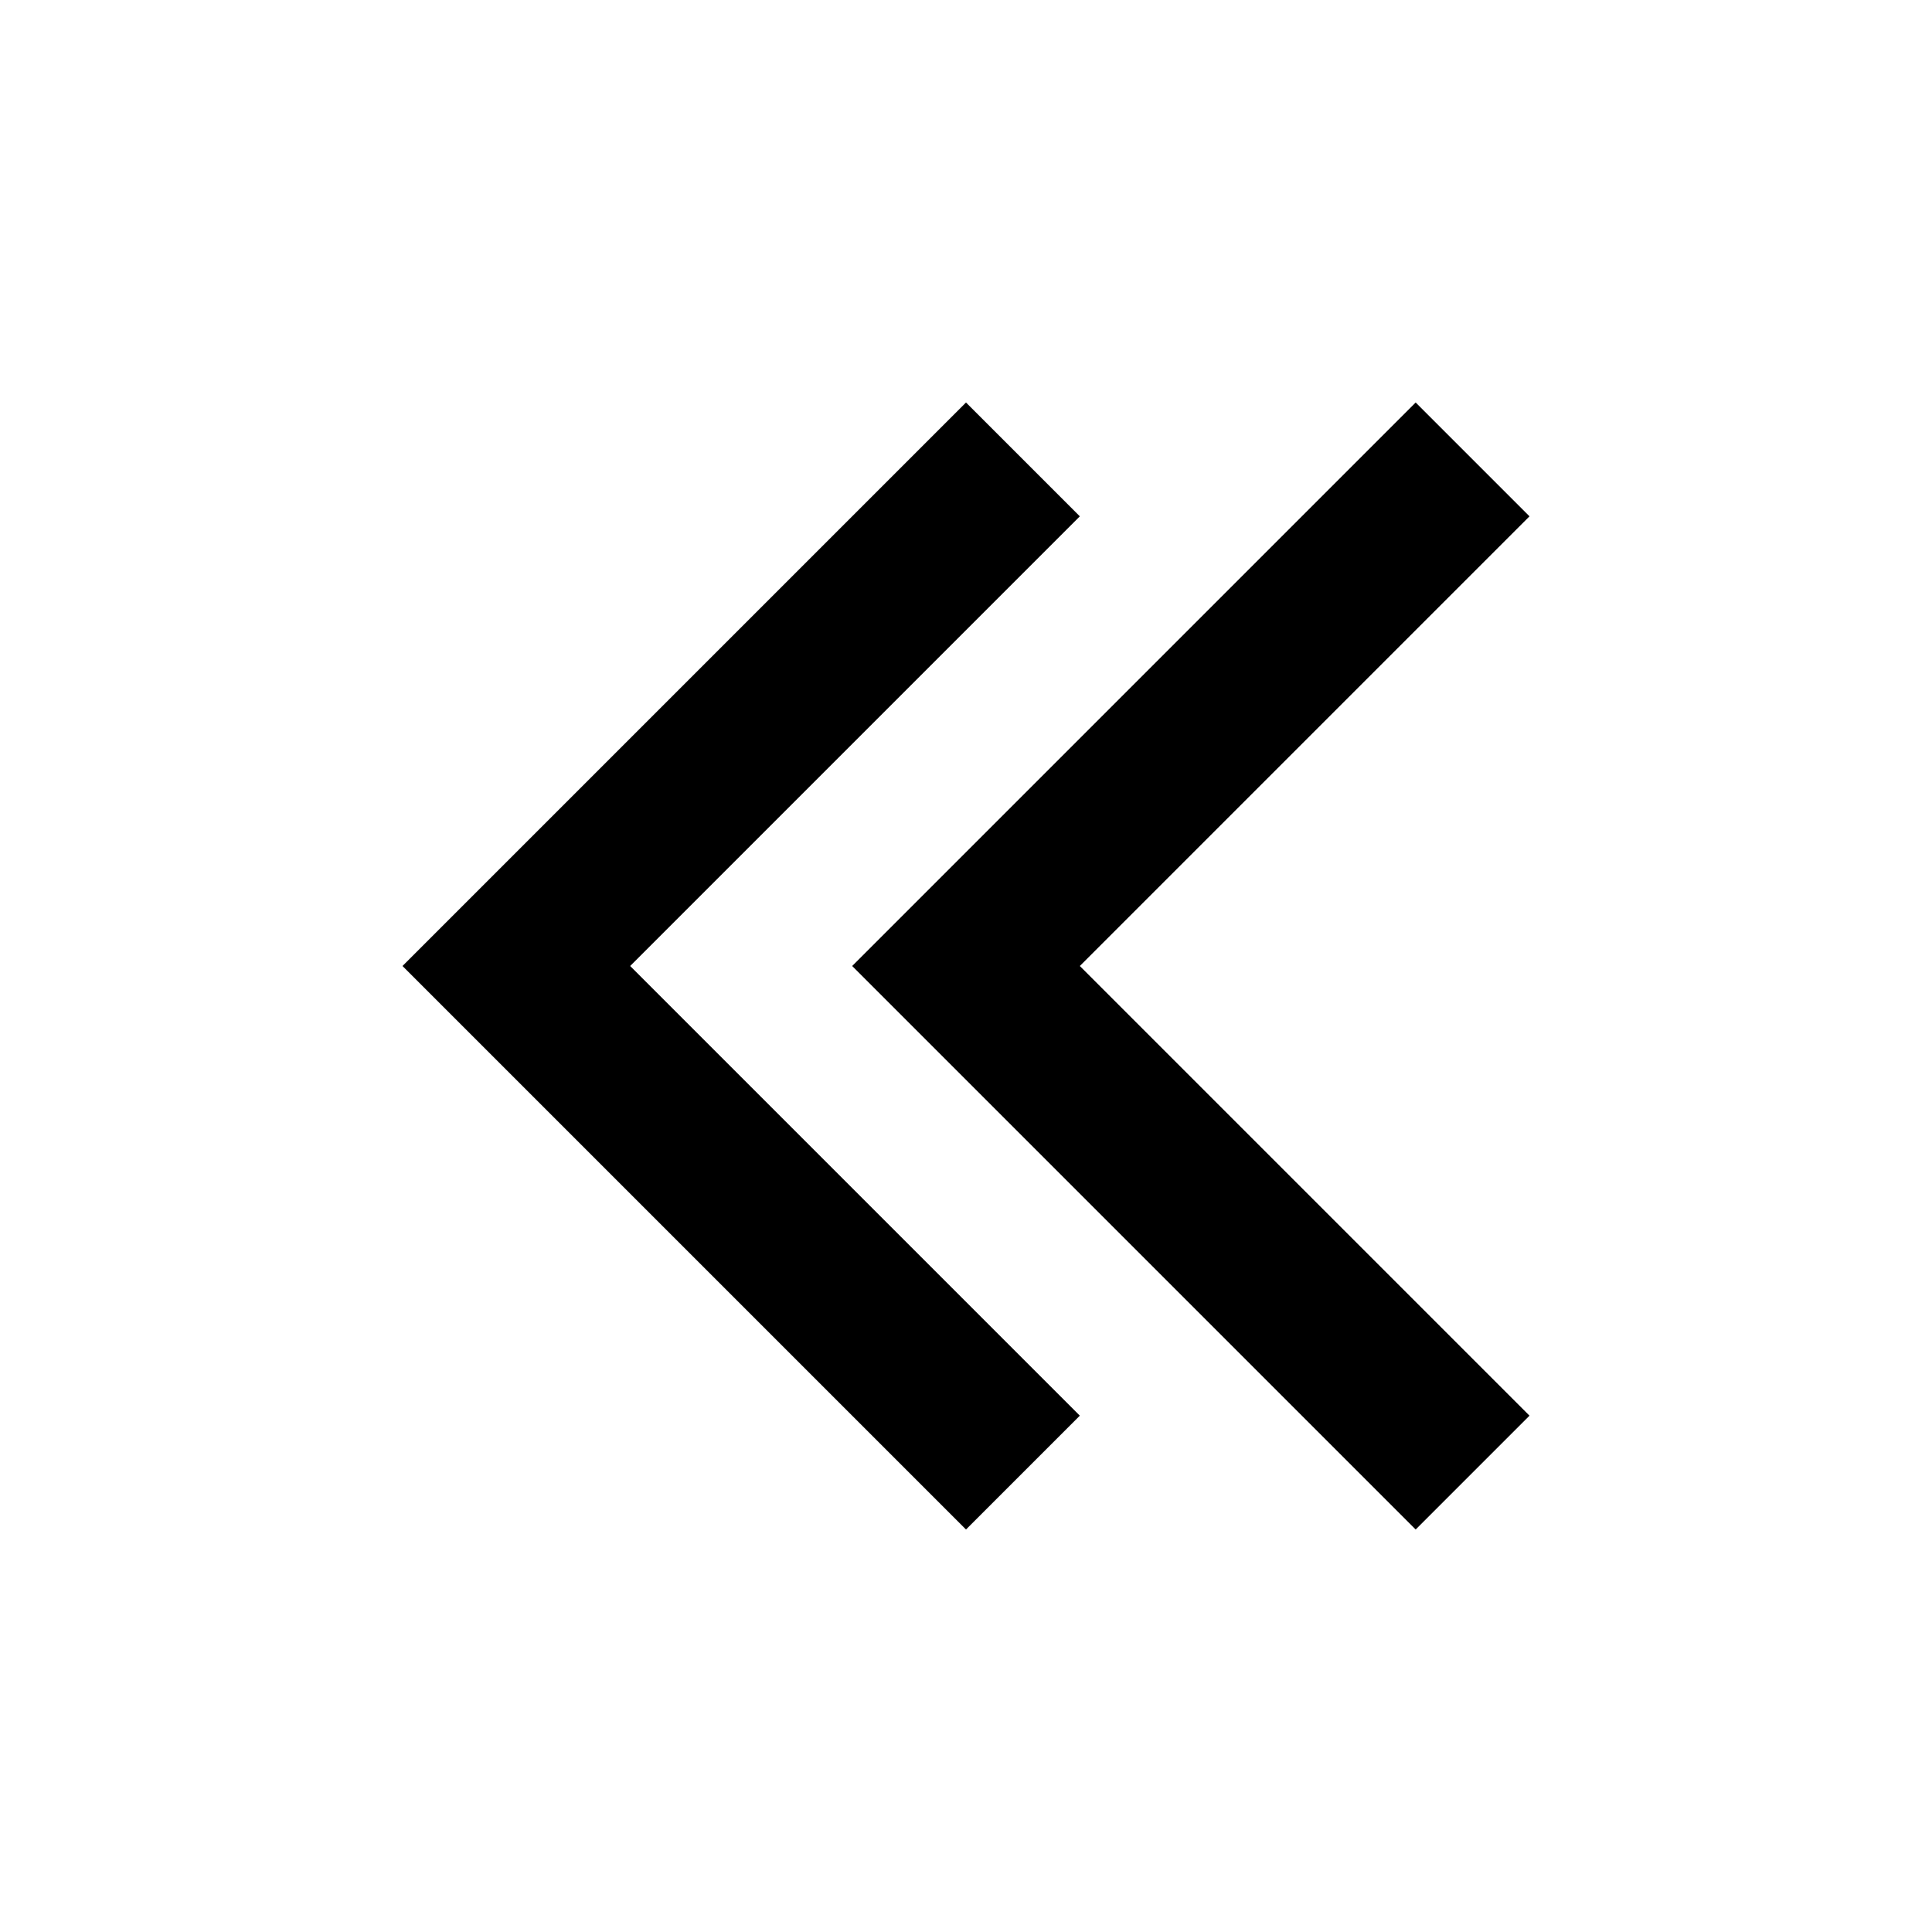
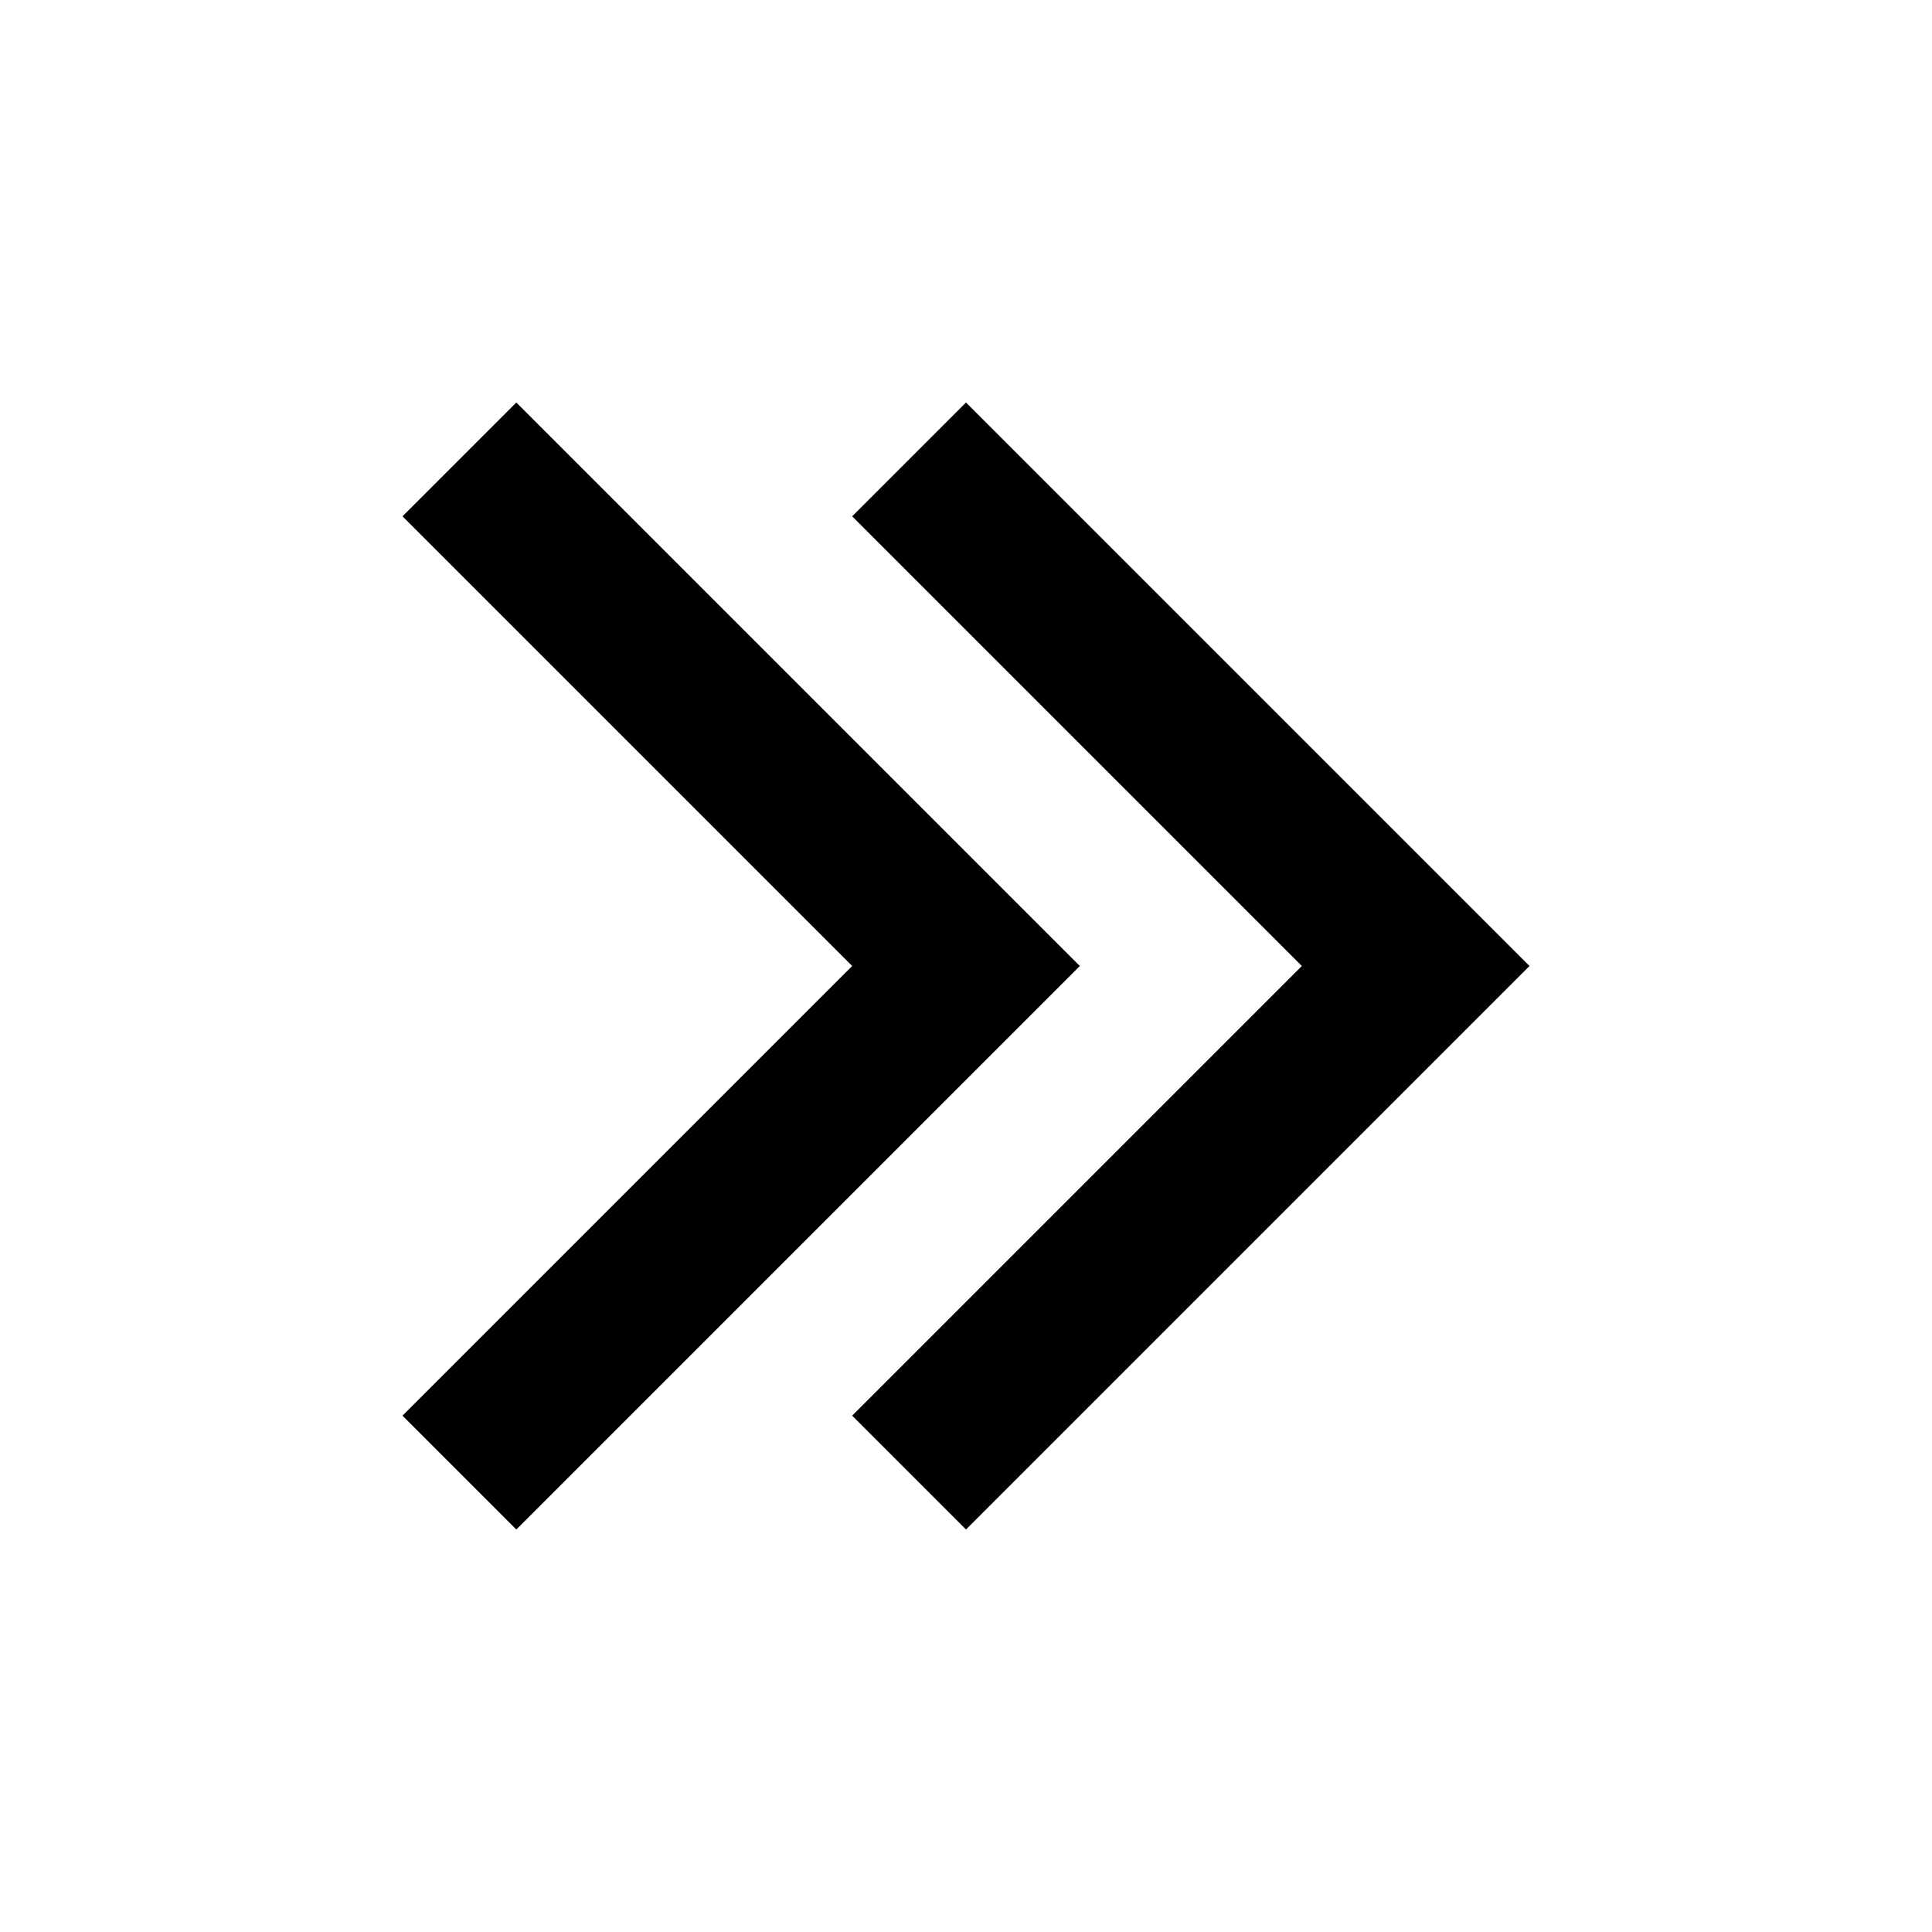
<svg xmlns="http://www.w3.org/2000/svg" viewBox="0 0 24 24">
-   <path fill-rule="evenodd" clip-rule="evenodd" d="M13.414 6.414L7.828 12L13.414 17.586L12 19L5 12L12 5L13.414 6.414ZM19 6.414L13.414 12L19 17.586L17.586 19L10.586 12L17.586 5L19 6.414Z" />
+   <path fill-rule="evenodd" clip-rule="evenodd" d="M5 6.414L10.586 12L5 17.586L6.414 19L13.414 12L6.414 5L5 6.414ZM10.586 6.414L16.172 12L10.586 17.586L12 19L19 12L12 5L10.586 6.414Z" />
</svg>
